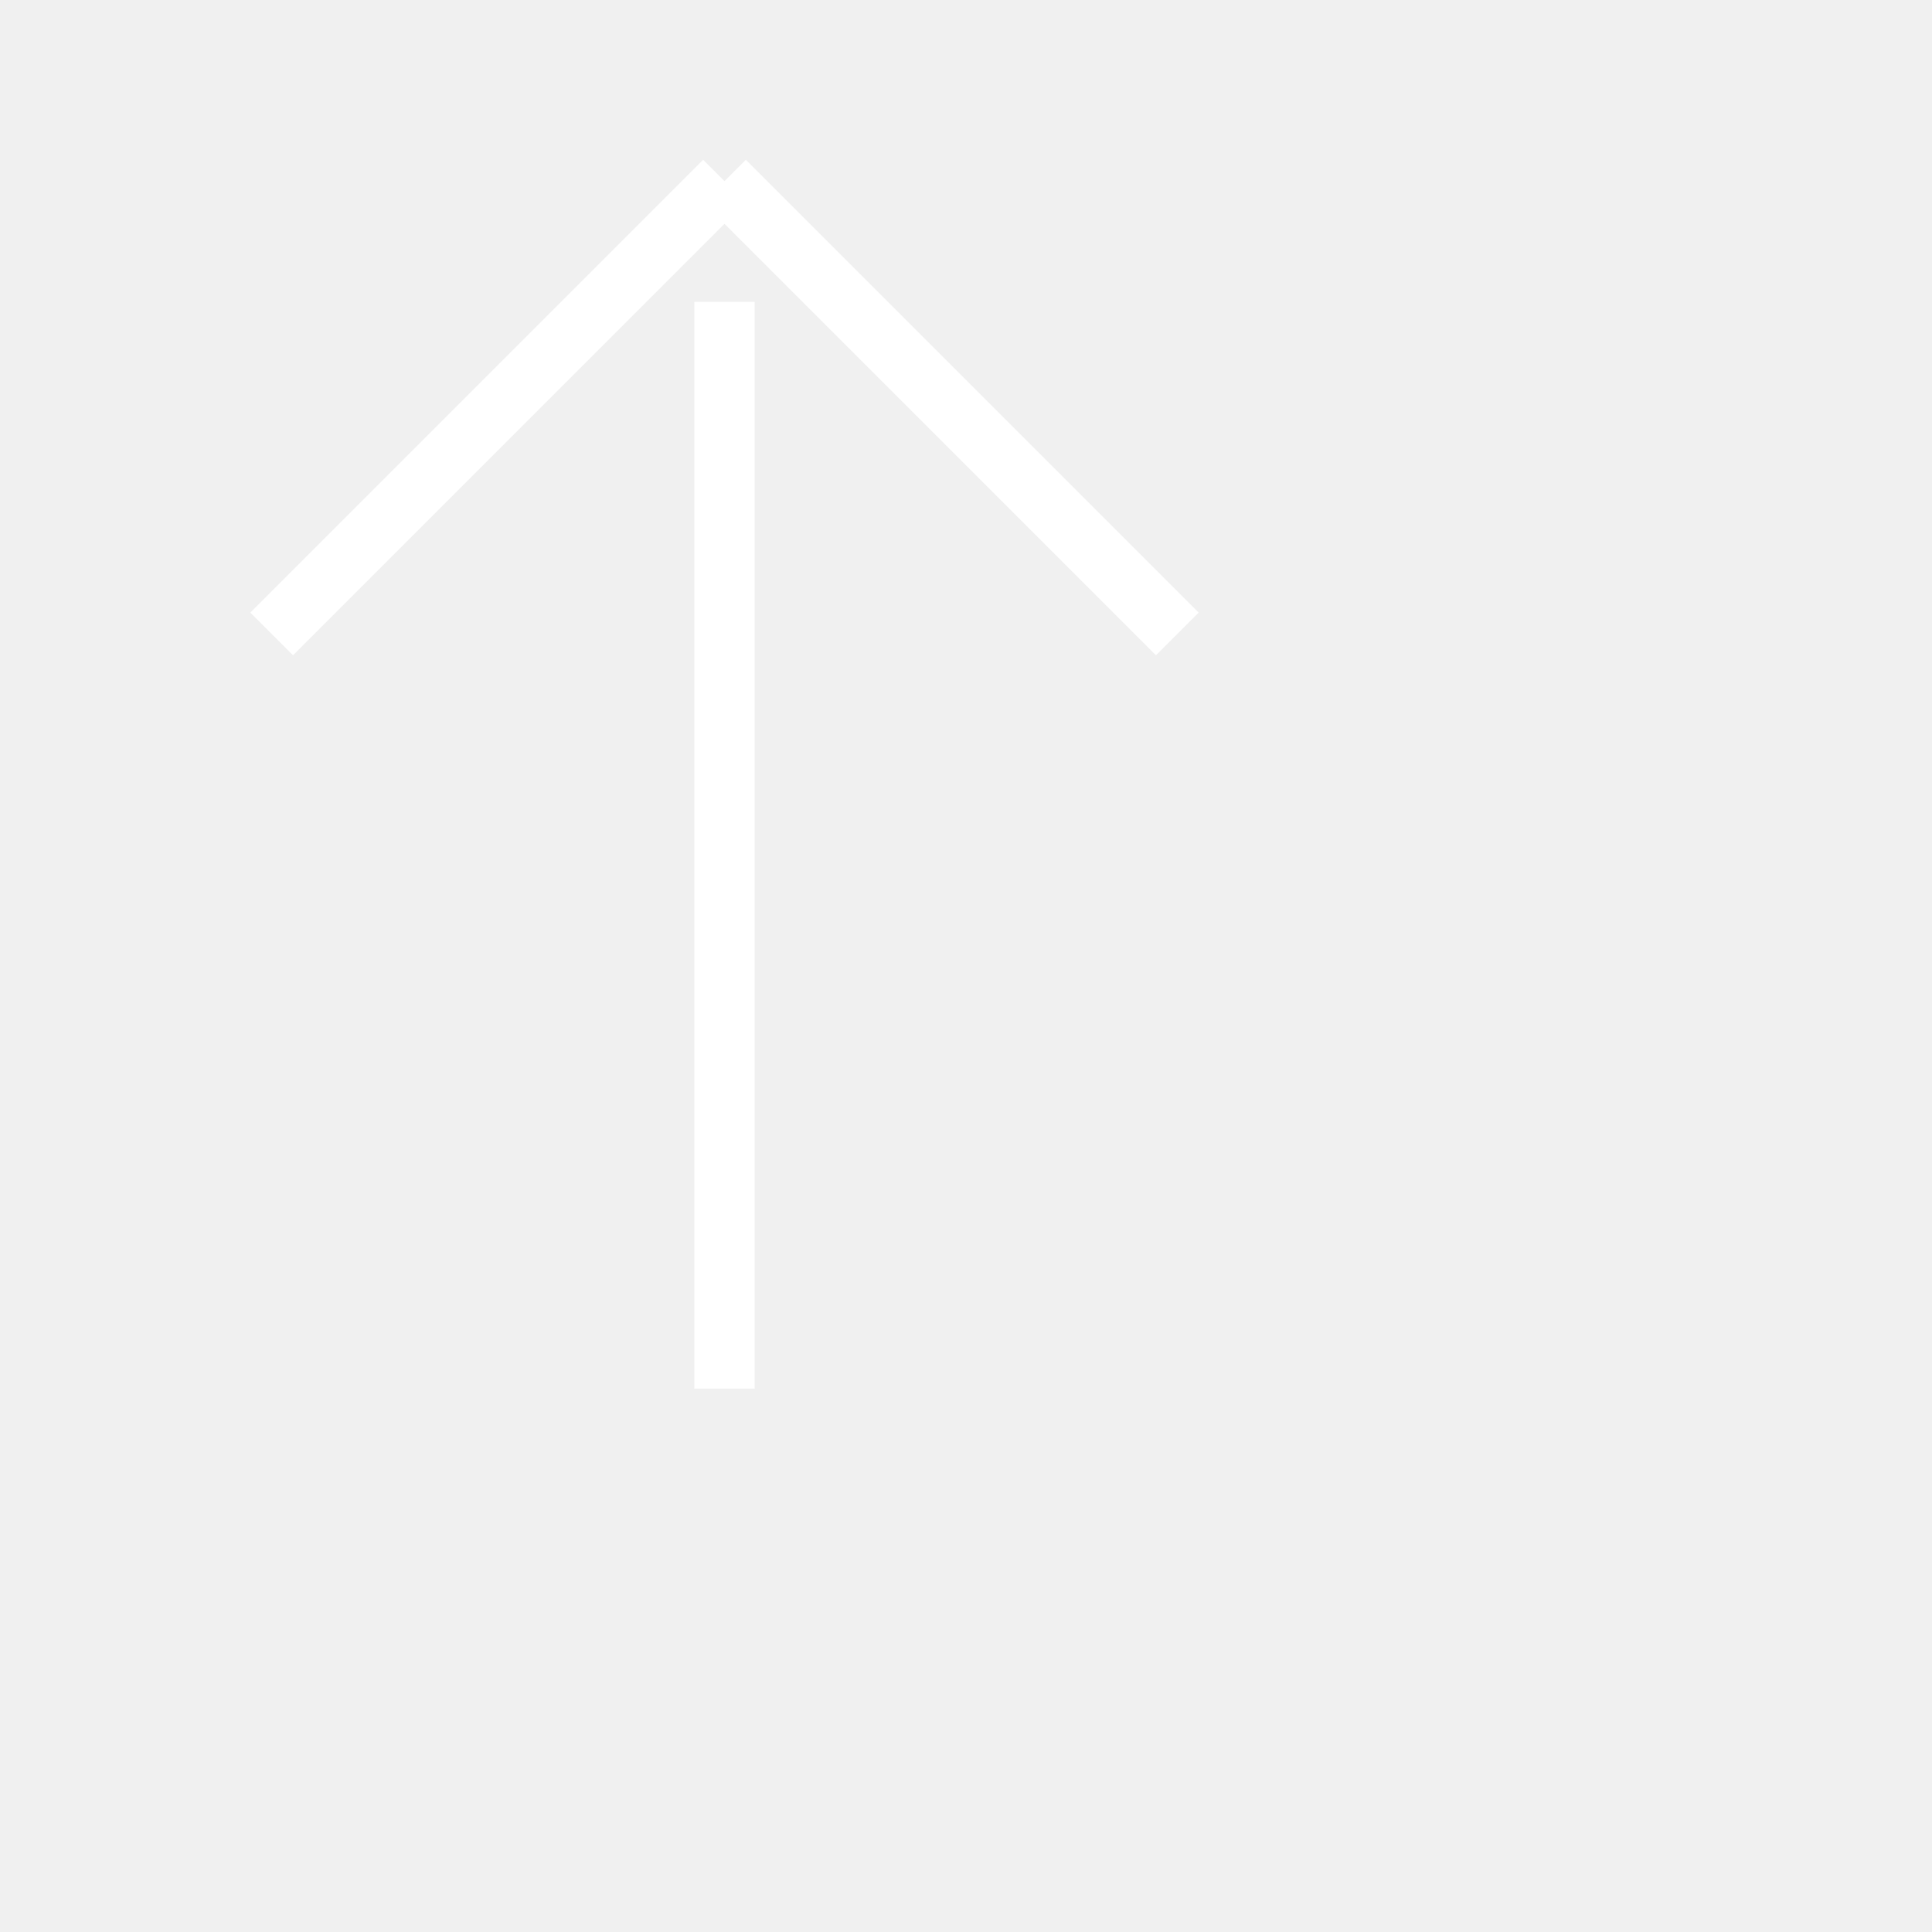
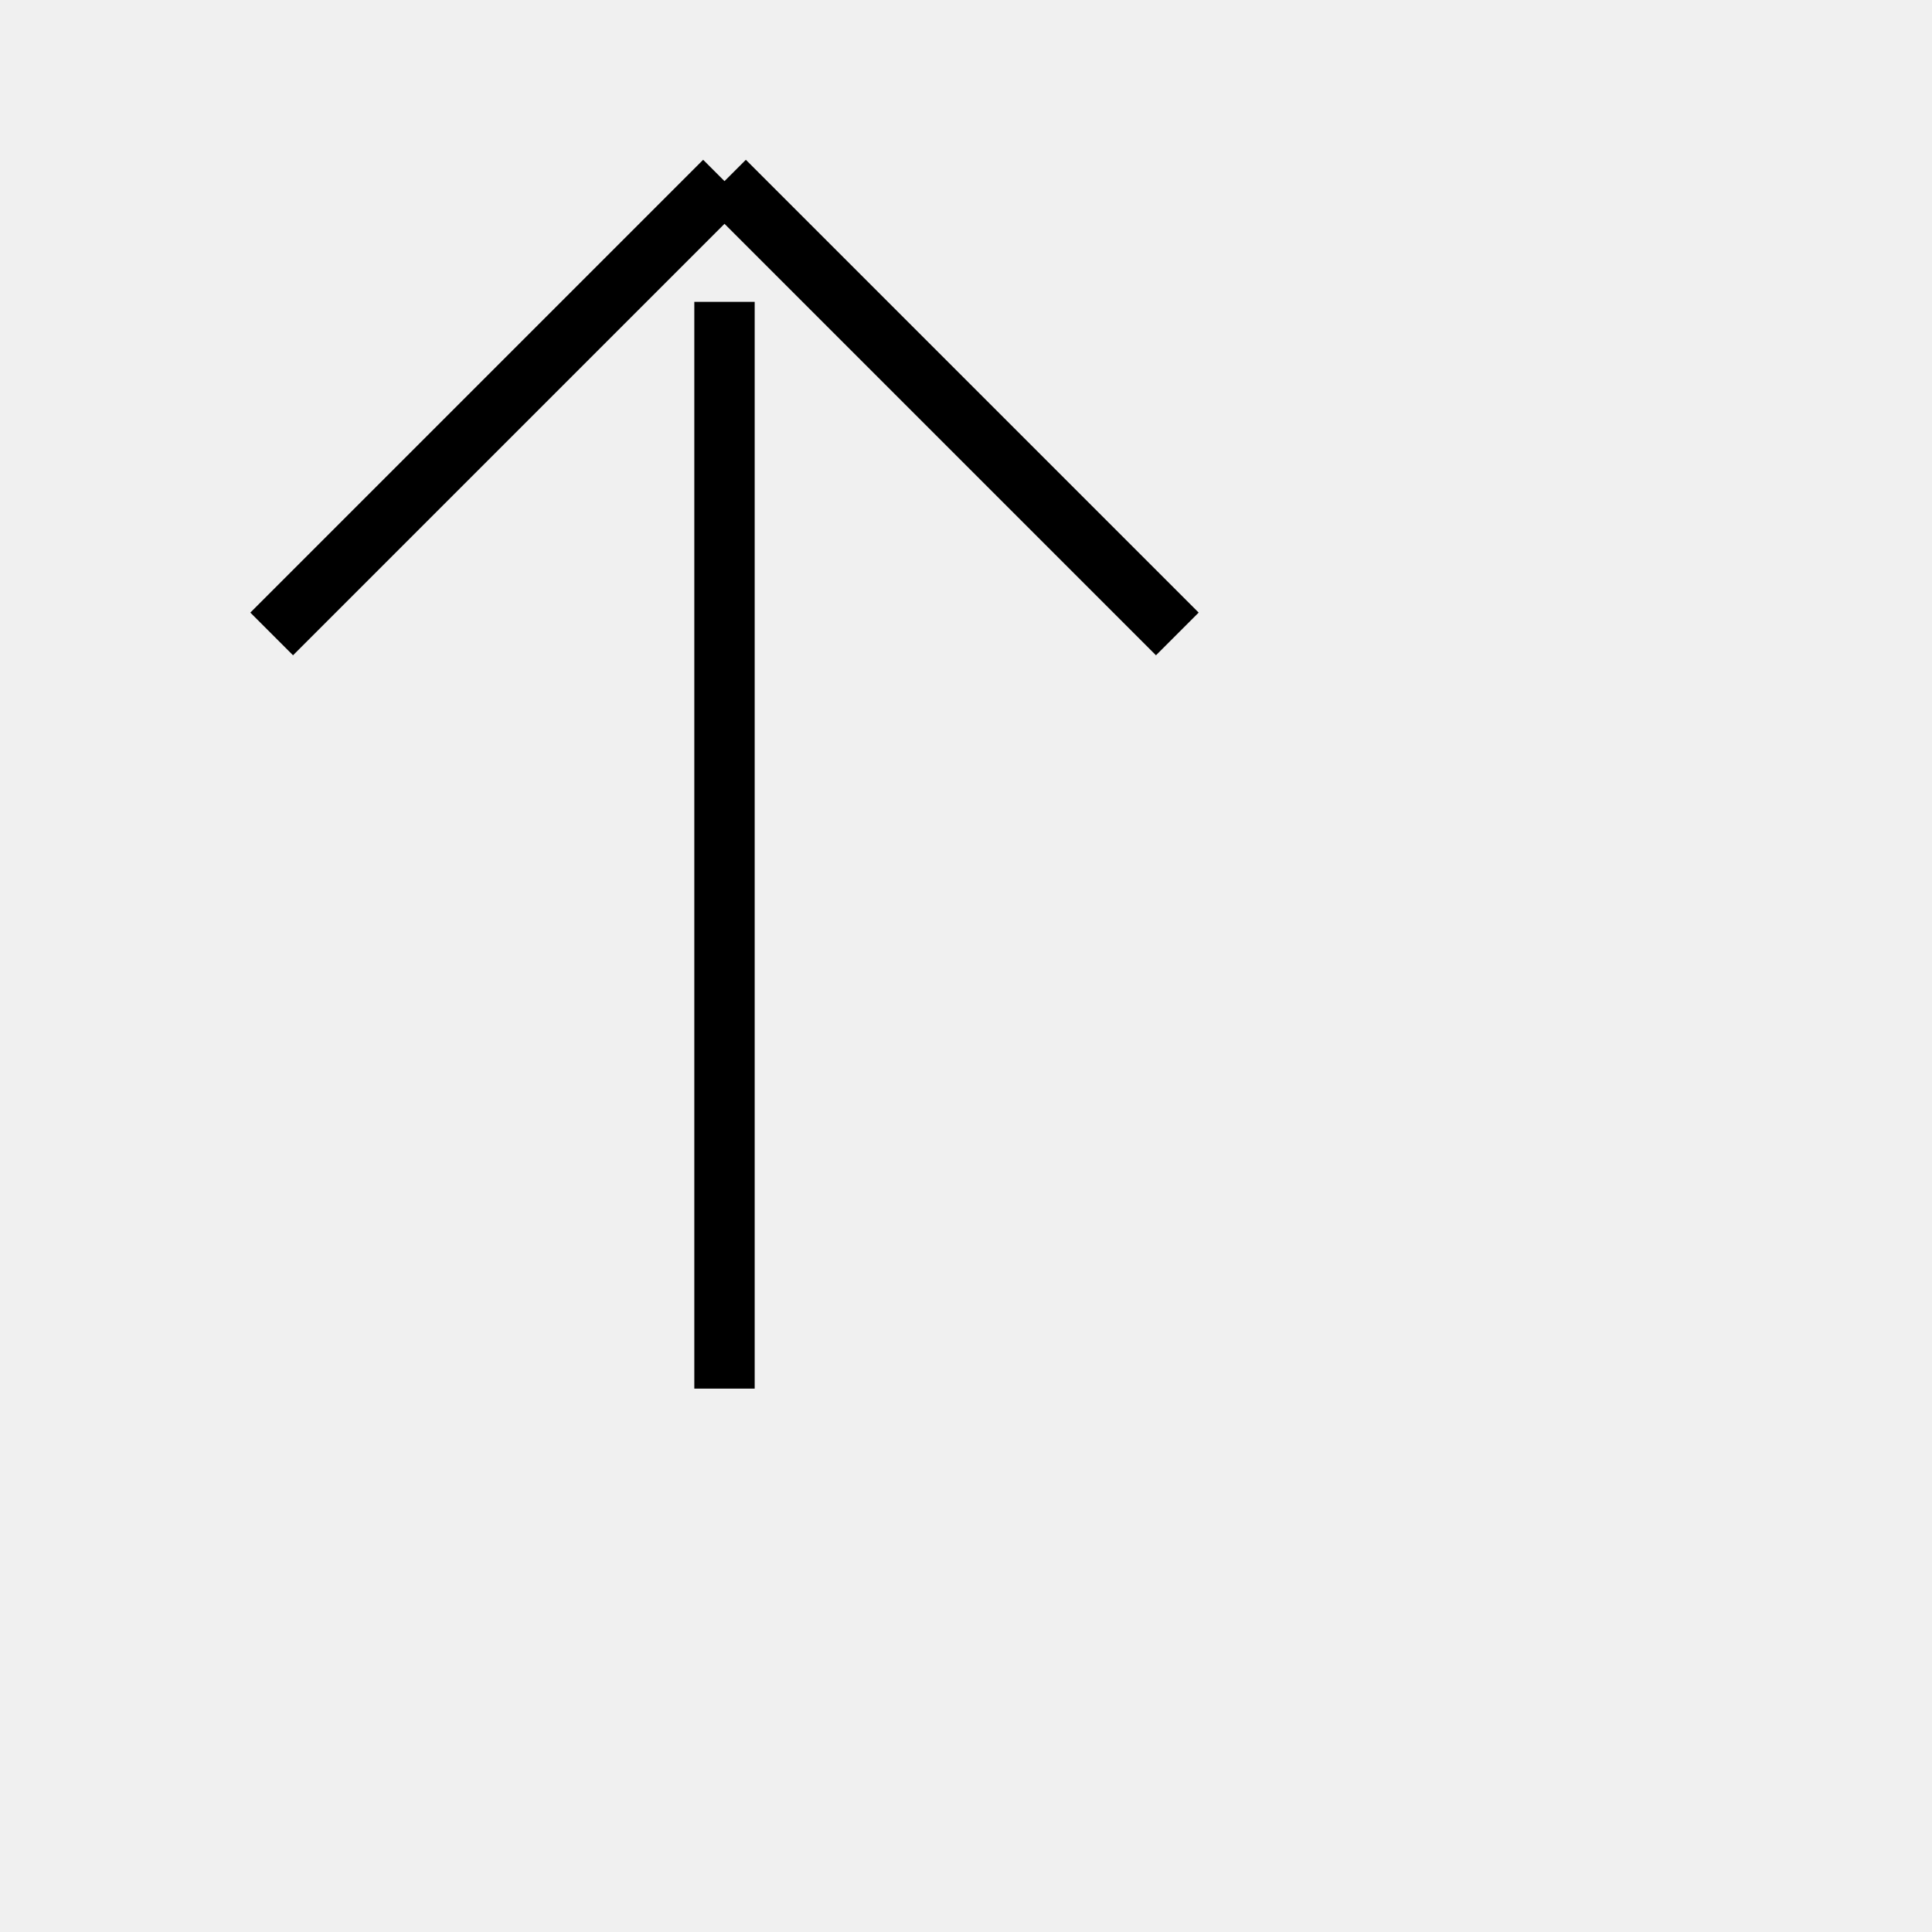
- <svg xmlns="http://www.w3.org/2000/svg" fill="none" viewBox="0 0 32 32" strokeWidth="3" stroke="white">
+ <svg xmlns="http://www.w3.org/2000/svg" fill="black" viewBox="0 0 32 32" strokeWidth="3" stroke="black">
  <path strokeLinecap="round" strokeLinejoin="round" d="M4.5 10.5L12 3m0 0l7.5 7.5M12 5v18" />
</svg>
